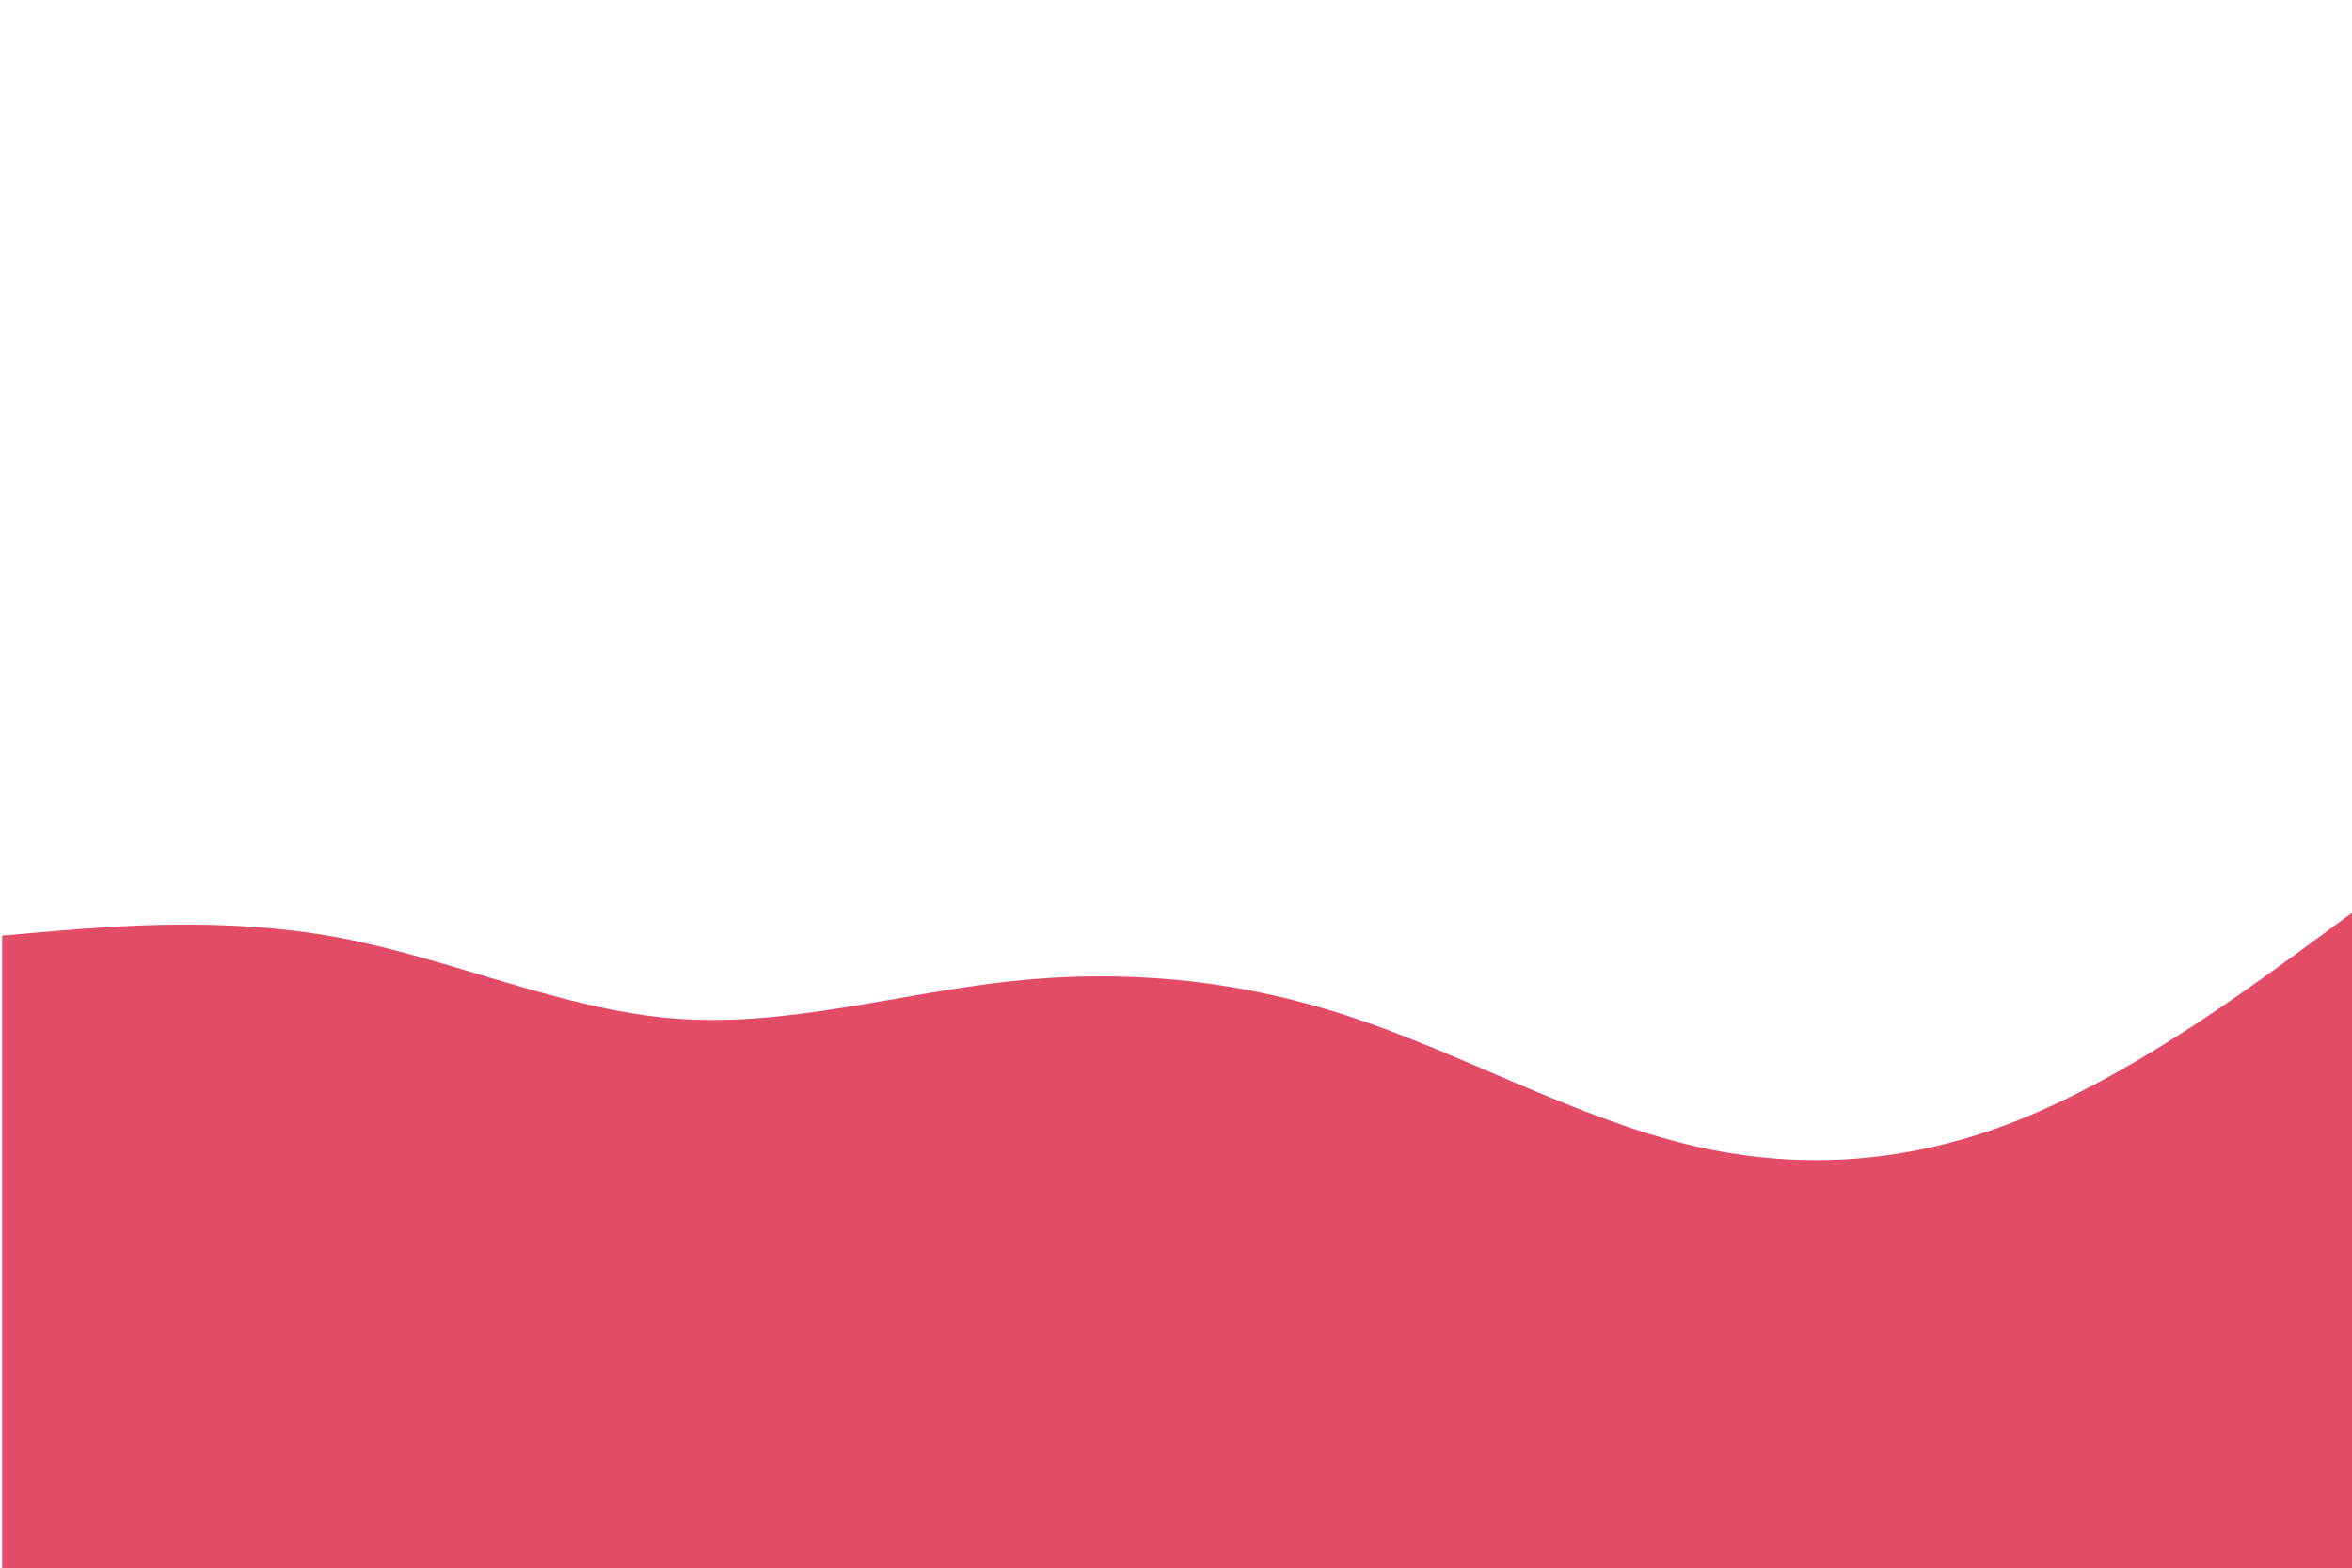
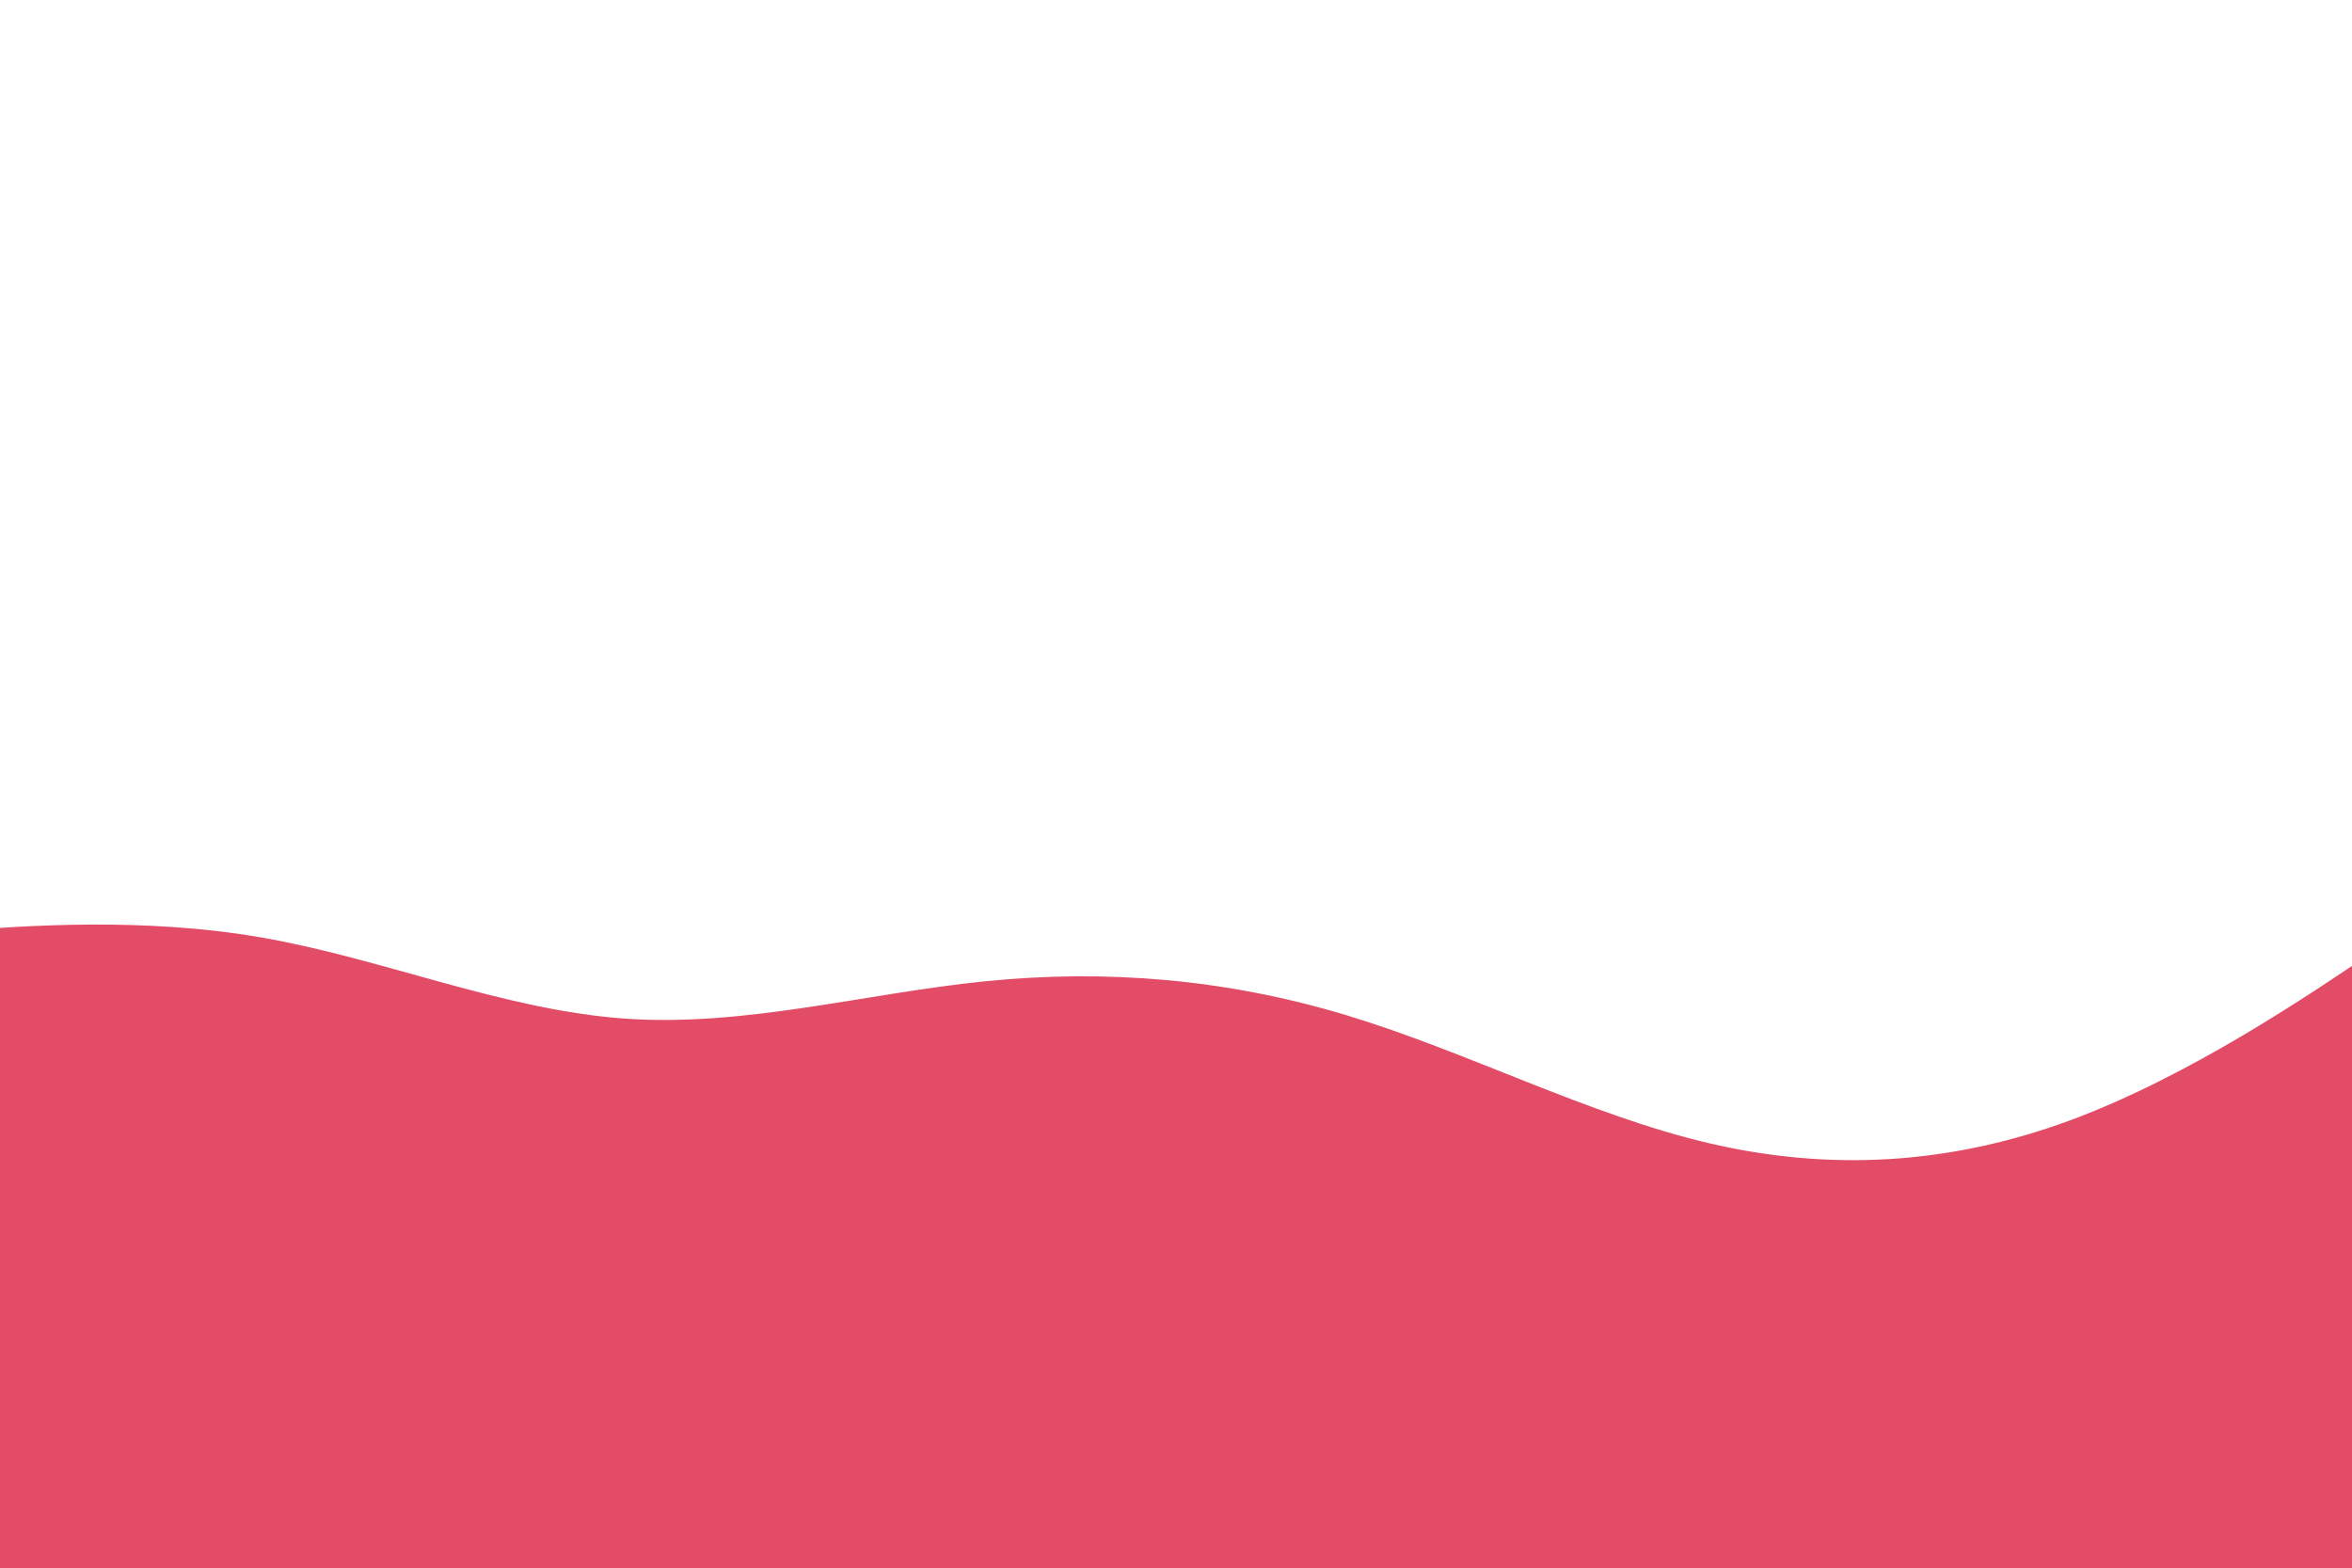
<svg xmlns="http://www.w3.org/2000/svg" id="visual" viewBox="0 0 900 600" width="900" height="600" version="1.1">
  <defs id="defs355" />
-   <path d="M 0.818,358.064 22.318,356.206 c 21.5,-1.703 64.5,-5.419 107.3,2.632 42.9,8.051 85.5,27.561 128.4,30.967 42.8,3.406 85.8,-9.6 128.6,-14.245 42.9,-4.645 85.5,-0.929 128.4,13.006 42.8,13.935 85.8,38.089 128.6,48.928 42.9,10.838 85.5,8.361 128.4,-8.671 42.8,-17.032 85.8,-48.618 107.3,-64.256 l 21.5,-15.793 v 252.38 h -21.5 c -21.5,0 -64.5,0 -107.3,0 -42.9,0 -85.5,0 -128.4,0 -42.8,0 -85.8,0 -128.6,0 -42.9,0 -85.5,0 -128.4,0 -42.8,0 -85.8,0 -128.6,0 -42.9,0 -85.5,0 -128.4,0 -42.8,0 -85.8,0 -107.3,0 H 0.818 Z" fill="#e34c67" id="path346" style="stroke-width:1.244" />
+   <path d="m -38.485,358.064 23.154,-1.858 c 23.154,-1.703 69.461,-5.419 115.553,2.632 46.2,8.051 92.076,27.561 138.276,30.967 46.092,3.406 92.4,-9.6 138.492,-14.245 46.2,-4.645 92.076,-0.929 138.276,13.006 46.092,13.935 92.4,38.089 138.492,48.928 46.2,10.838 92.076,8.361 138.276,-8.671 46.092,-17.032 92.4,-48.618 115.553,-64.256 l 23.154,-15.793 V 601.154 H 907.587 c -23.154,0 -69.461,0 -115.553,0 -46.2,0 -92.076,0 -138.276,0 -46.092,0 -92.4,0 -138.492,0 -46.2,0 -92.076,0 -138.276,0 -46.092,0 -92.4,0 -138.492,0 -46.2,0 -92.076,0 -138.276,0 -46.092,0 -92.4,0 -115.553,0 h -23.154 z" fill="#e34c67" id="path346" style="stroke-width:1.291" />
</svg>
